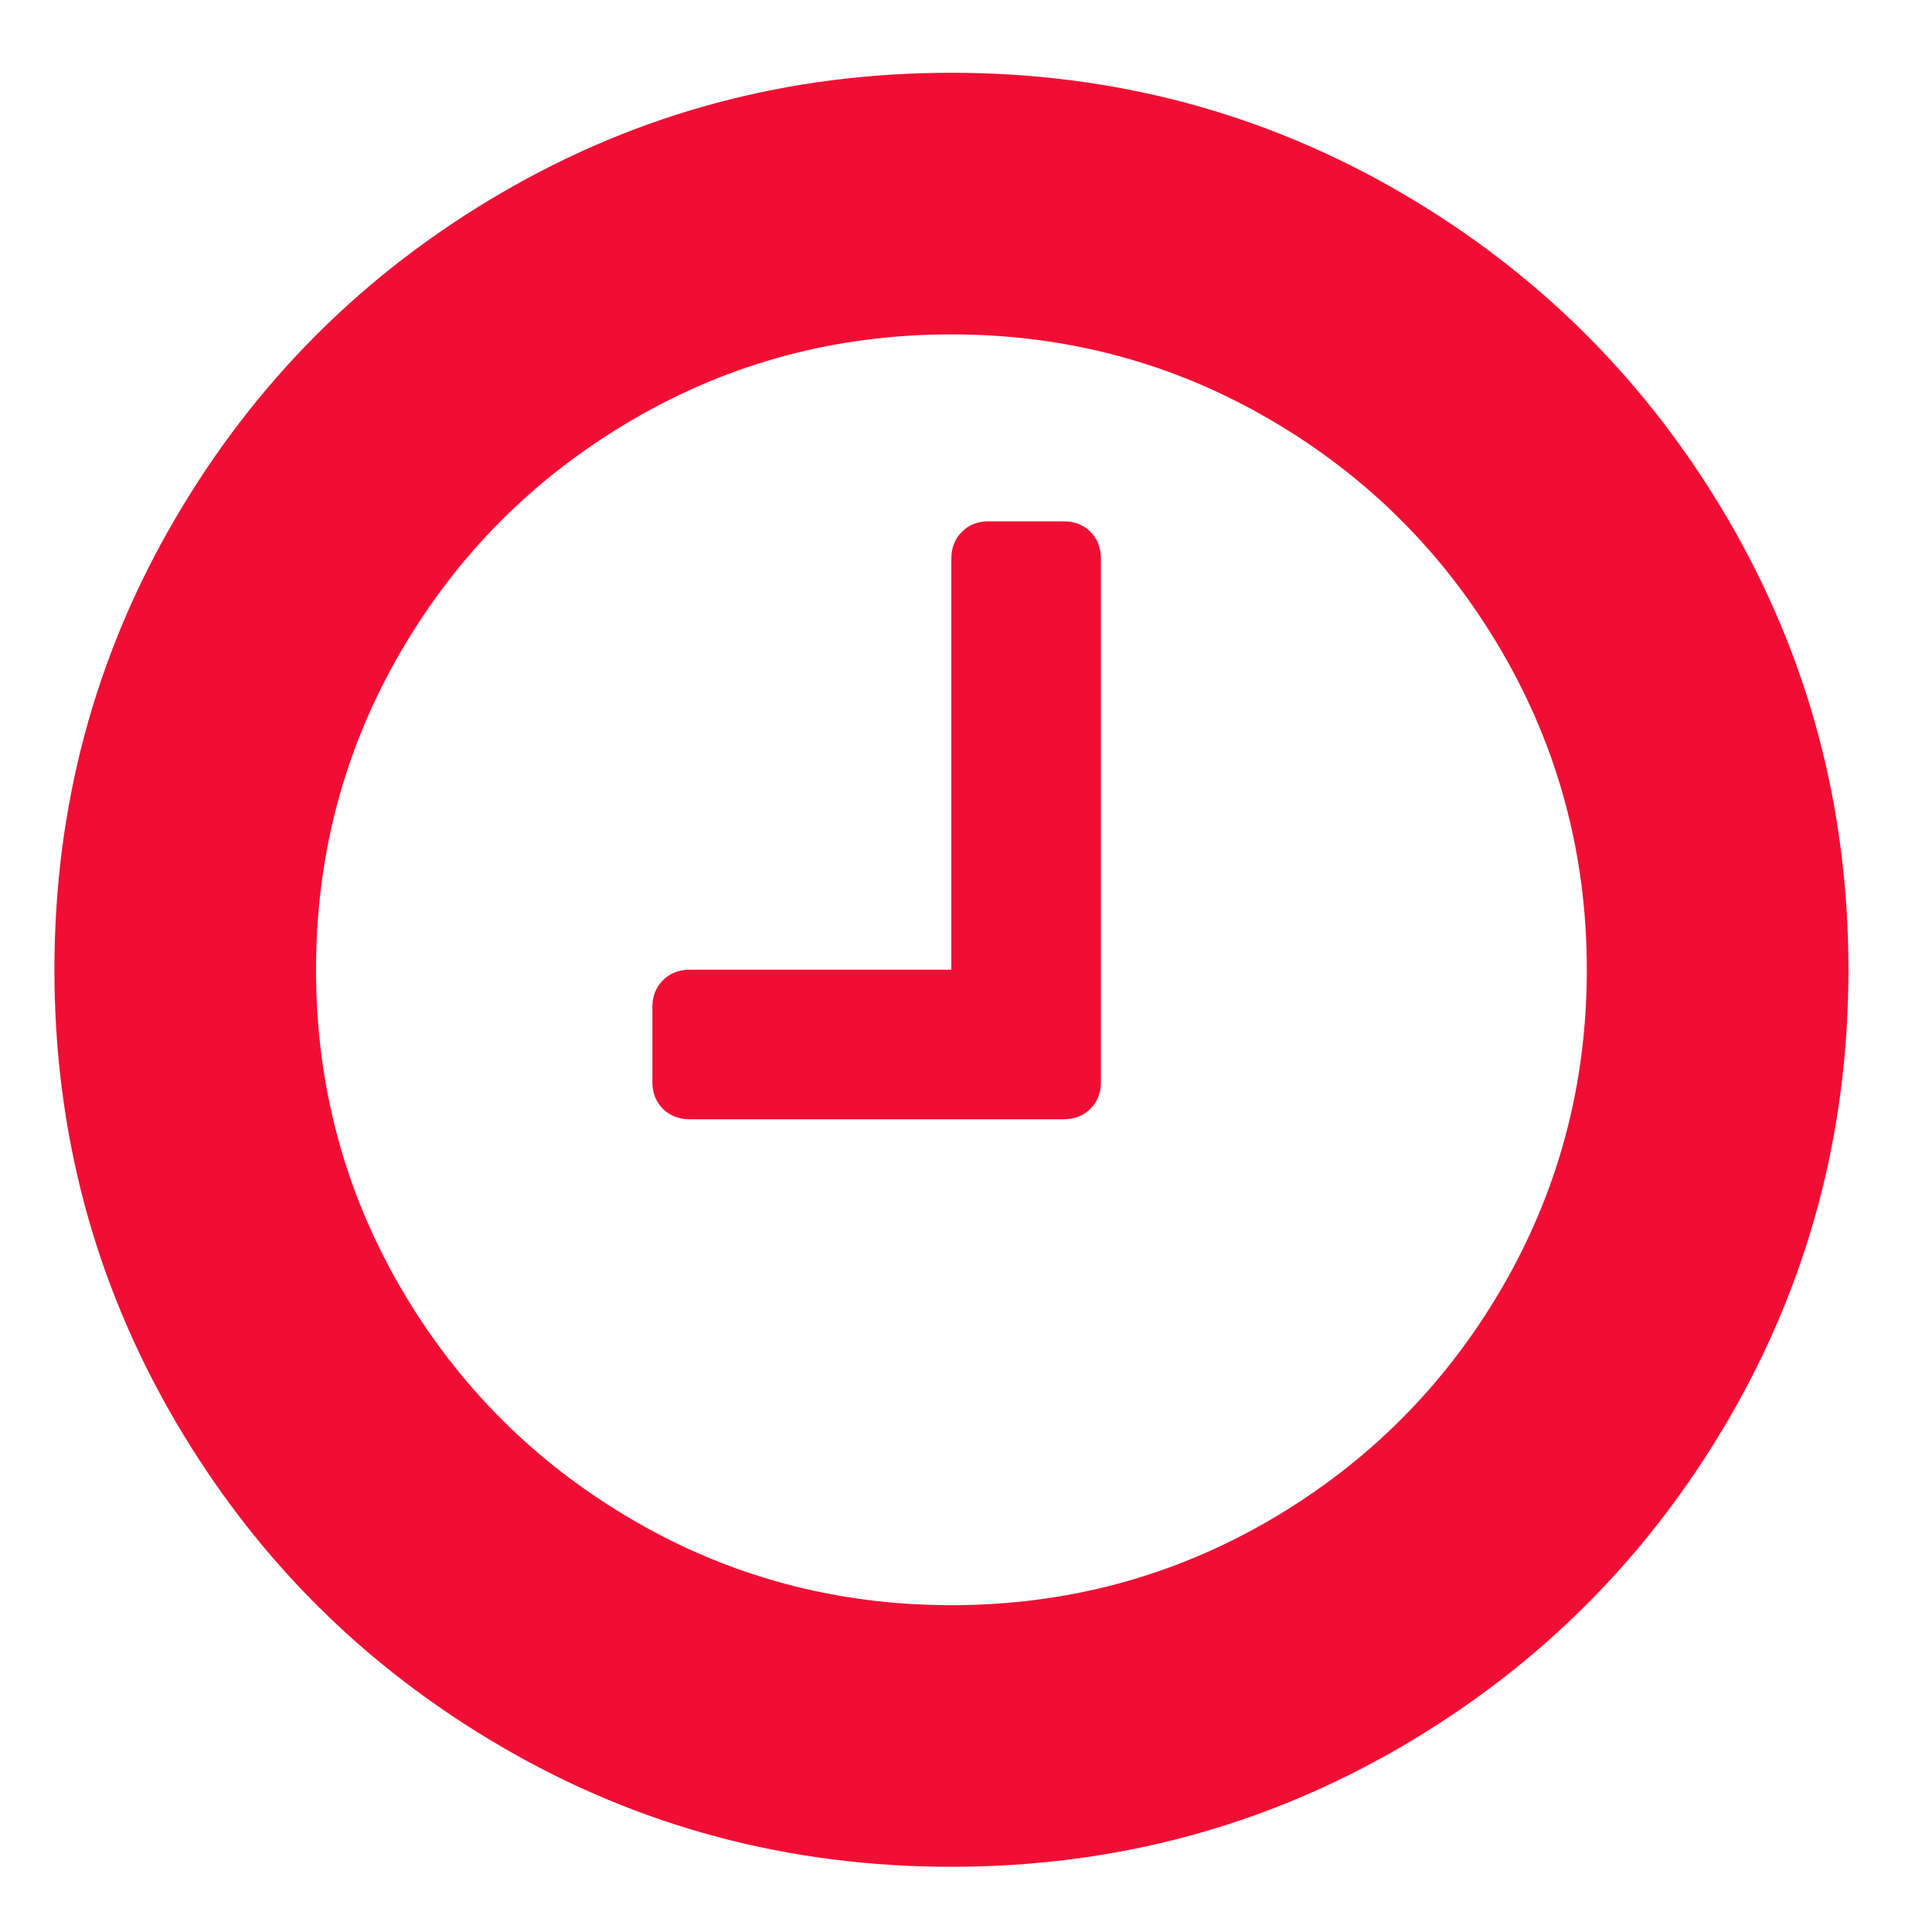
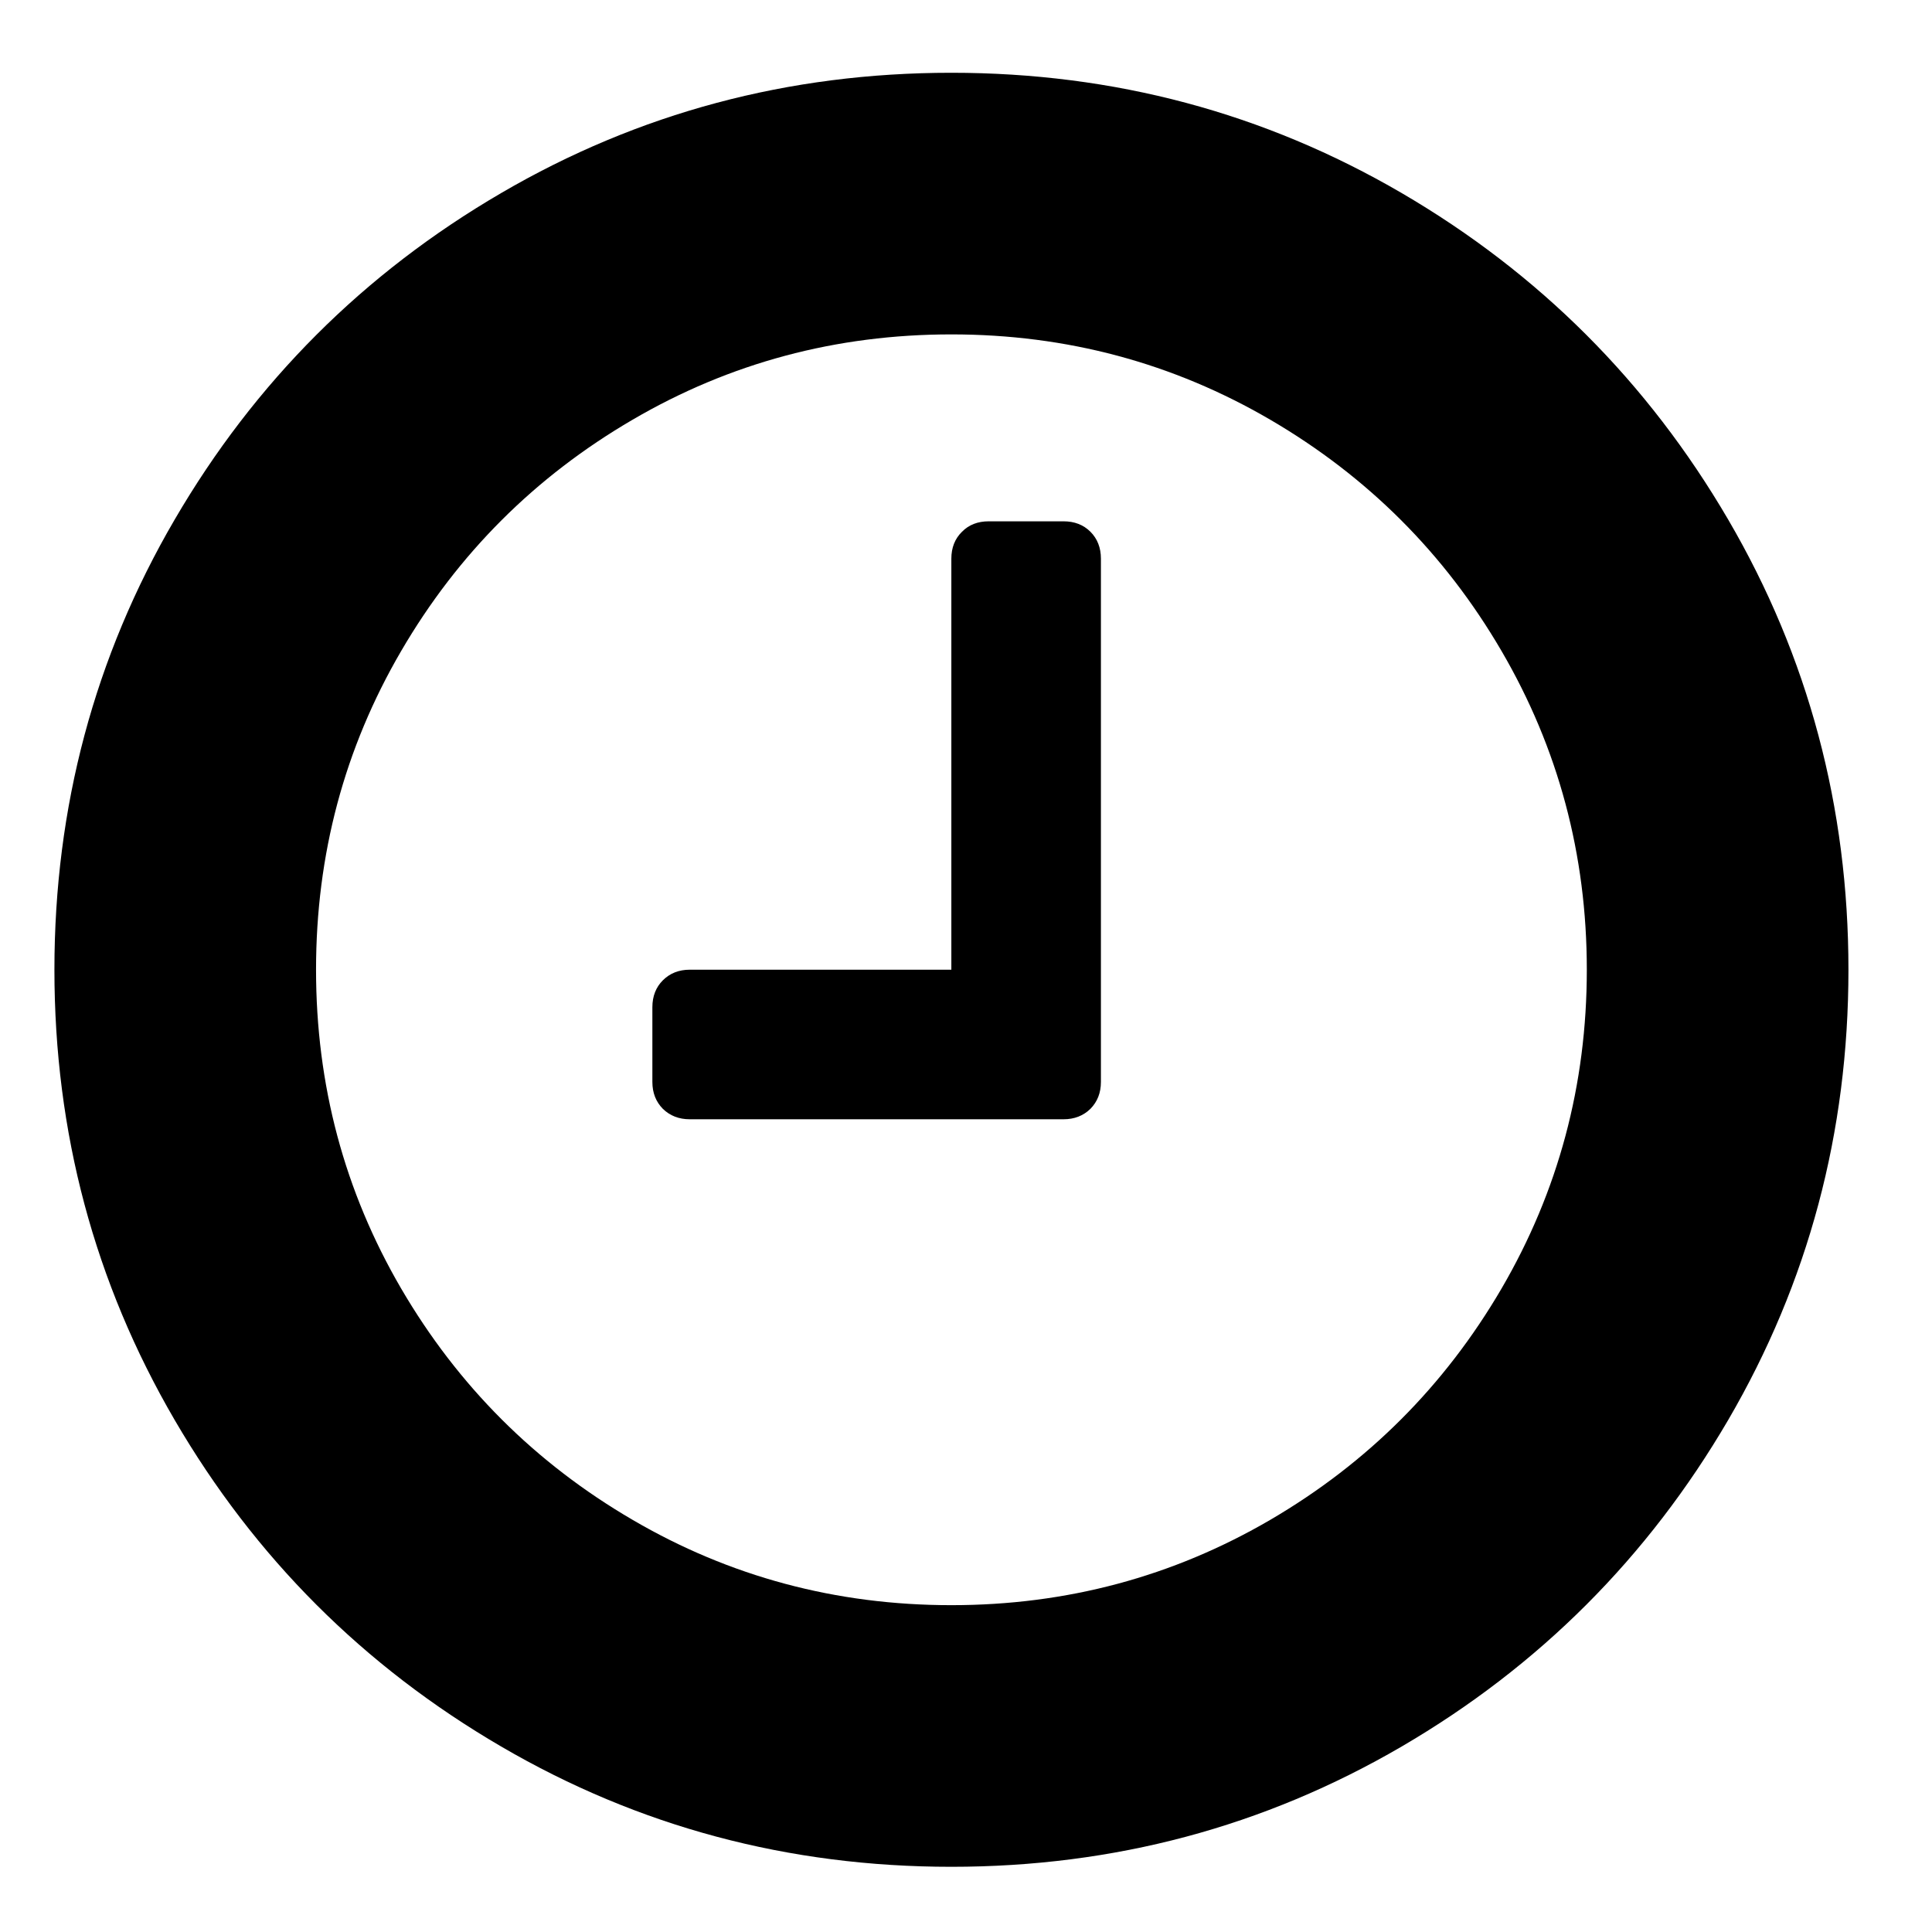
<svg xmlns="http://www.w3.org/2000/svg" width="12px" height="12px">
-   <path fill-rule="evenodd" fill="rgb(241, 14, 52)" d="M6.773,3.303 C6.729,3.259 6.673,3.238 6.606,3.238 L6.141,3.238 C6.074,3.238 6.018,3.259 5.975,3.303 C5.931,3.346 5.909,3.402 5.909,3.470 L5.909,6.023 L4.284,6.023 C4.217,6.023 4.161,6.045 4.117,6.089 C4.074,6.132 4.052,6.188 4.052,6.256 L4.052,6.720 C4.052,6.788 4.074,6.843 4.117,6.887 C4.161,6.930 4.217,6.952 4.284,6.952 L6.606,6.952 C6.673,6.952 6.729,6.930 6.773,6.887 C6.816,6.843 6.838,6.788 6.838,6.720 L6.838,3.470 C6.838,3.402 6.816,3.346 6.773,3.303 ZM7.890,9.440 C7.285,9.793 6.625,9.970 5.909,9.970 C5.193,9.970 4.533,9.793 3.929,9.440 C3.324,9.087 2.845,8.608 2.492,8.004 C2.139,7.399 1.963,6.739 1.963,6.023 C1.963,5.308 2.139,4.648 2.492,4.043 C2.845,3.438 3.324,2.960 3.929,2.607 C4.533,2.254 5.193,2.077 5.909,2.077 C6.625,2.077 7.285,2.254 7.890,2.607 C8.494,2.960 8.973,3.438 9.326,4.043 C9.679,4.648 9.856,5.308 9.856,6.023 C9.856,6.739 9.679,7.399 9.326,8.004 C8.973,8.608 8.494,9.087 7.890,9.440 ZM8.706,1.199 C7.852,0.701 6.920,0.452 5.909,0.452 C4.898,0.452 3.966,0.701 3.113,1.199 C2.259,1.697 1.583,2.373 1.085,3.227 C0.587,4.080 0.338,5.013 0.338,6.023 C0.338,7.034 0.587,7.966 1.085,8.820 C1.583,9.674 2.259,10.350 3.113,10.848 C3.966,11.346 4.898,11.595 5.909,11.595 C6.920,11.595 7.852,11.346 8.706,10.848 C9.559,10.350 10.235,9.674 10.734,8.820 C11.232,7.966 11.481,7.034 11.481,6.023 C11.481,5.013 11.232,4.080 10.734,3.227 C10.235,2.373 9.559,1.697 8.706,1.199 Z" />
+   <path fill-rule="evenodd" d="M6.773,3.303 C6.729,3.259 6.673,3.238 6.606,3.238 L6.141,3.238 C6.074,3.238 6.018,3.259 5.975,3.303 C5.931,3.346 5.909,3.402 5.909,3.470 L5.909,6.023 L4.284,6.023 C4.217,6.023 4.161,6.045 4.117,6.089 C4.074,6.132 4.052,6.188 4.052,6.256 L4.052,6.720 C4.052,6.788 4.074,6.843 4.117,6.887 C4.161,6.930 4.217,6.952 4.284,6.952 L6.606,6.952 C6.673,6.952 6.729,6.930 6.773,6.887 C6.816,6.843 6.838,6.788 6.838,6.720 L6.838,3.470 C6.838,3.402 6.816,3.346 6.773,3.303 ZM7.890,9.440 C7.285,9.793 6.625,9.970 5.909,9.970 C5.193,9.970 4.533,9.793 3.929,9.440 C3.324,9.087 2.845,8.608 2.492,8.004 C2.139,7.399 1.963,6.739 1.963,6.023 C1.963,5.308 2.139,4.648 2.492,4.043 C2.845,3.438 3.324,2.960 3.929,2.607 C4.533,2.254 5.193,2.077 5.909,2.077 C6.625,2.077 7.285,2.254 7.890,2.607 C8.494,2.960 8.973,3.438 9.326,4.043 C9.679,4.648 9.856,5.308 9.856,6.023 C9.856,6.739 9.679,7.399 9.326,8.004 C8.973,8.608 8.494,9.087 7.890,9.440 ZM8.706,1.199 C7.852,0.701 6.920,0.452 5.909,0.452 C4.898,0.452 3.966,0.701 3.113,1.199 C2.259,1.697 1.583,2.373 1.085,3.227 C0.587,4.080 0.338,5.013 0.338,6.023 C0.338,7.034 0.587,7.966 1.085,8.820 C1.583,9.674 2.259,10.350 3.113,10.848 C3.966,11.346 4.898,11.595 5.909,11.595 C6.920,11.595 7.852,11.346 8.706,10.848 C9.559,10.350 10.235,9.674 10.734,8.820 C11.232,7.966 11.481,7.034 11.481,6.023 C11.481,5.013 11.232,4.080 10.734,3.227 C10.235,2.373 9.559,1.697 8.706,1.199 Z" />
</svg>
